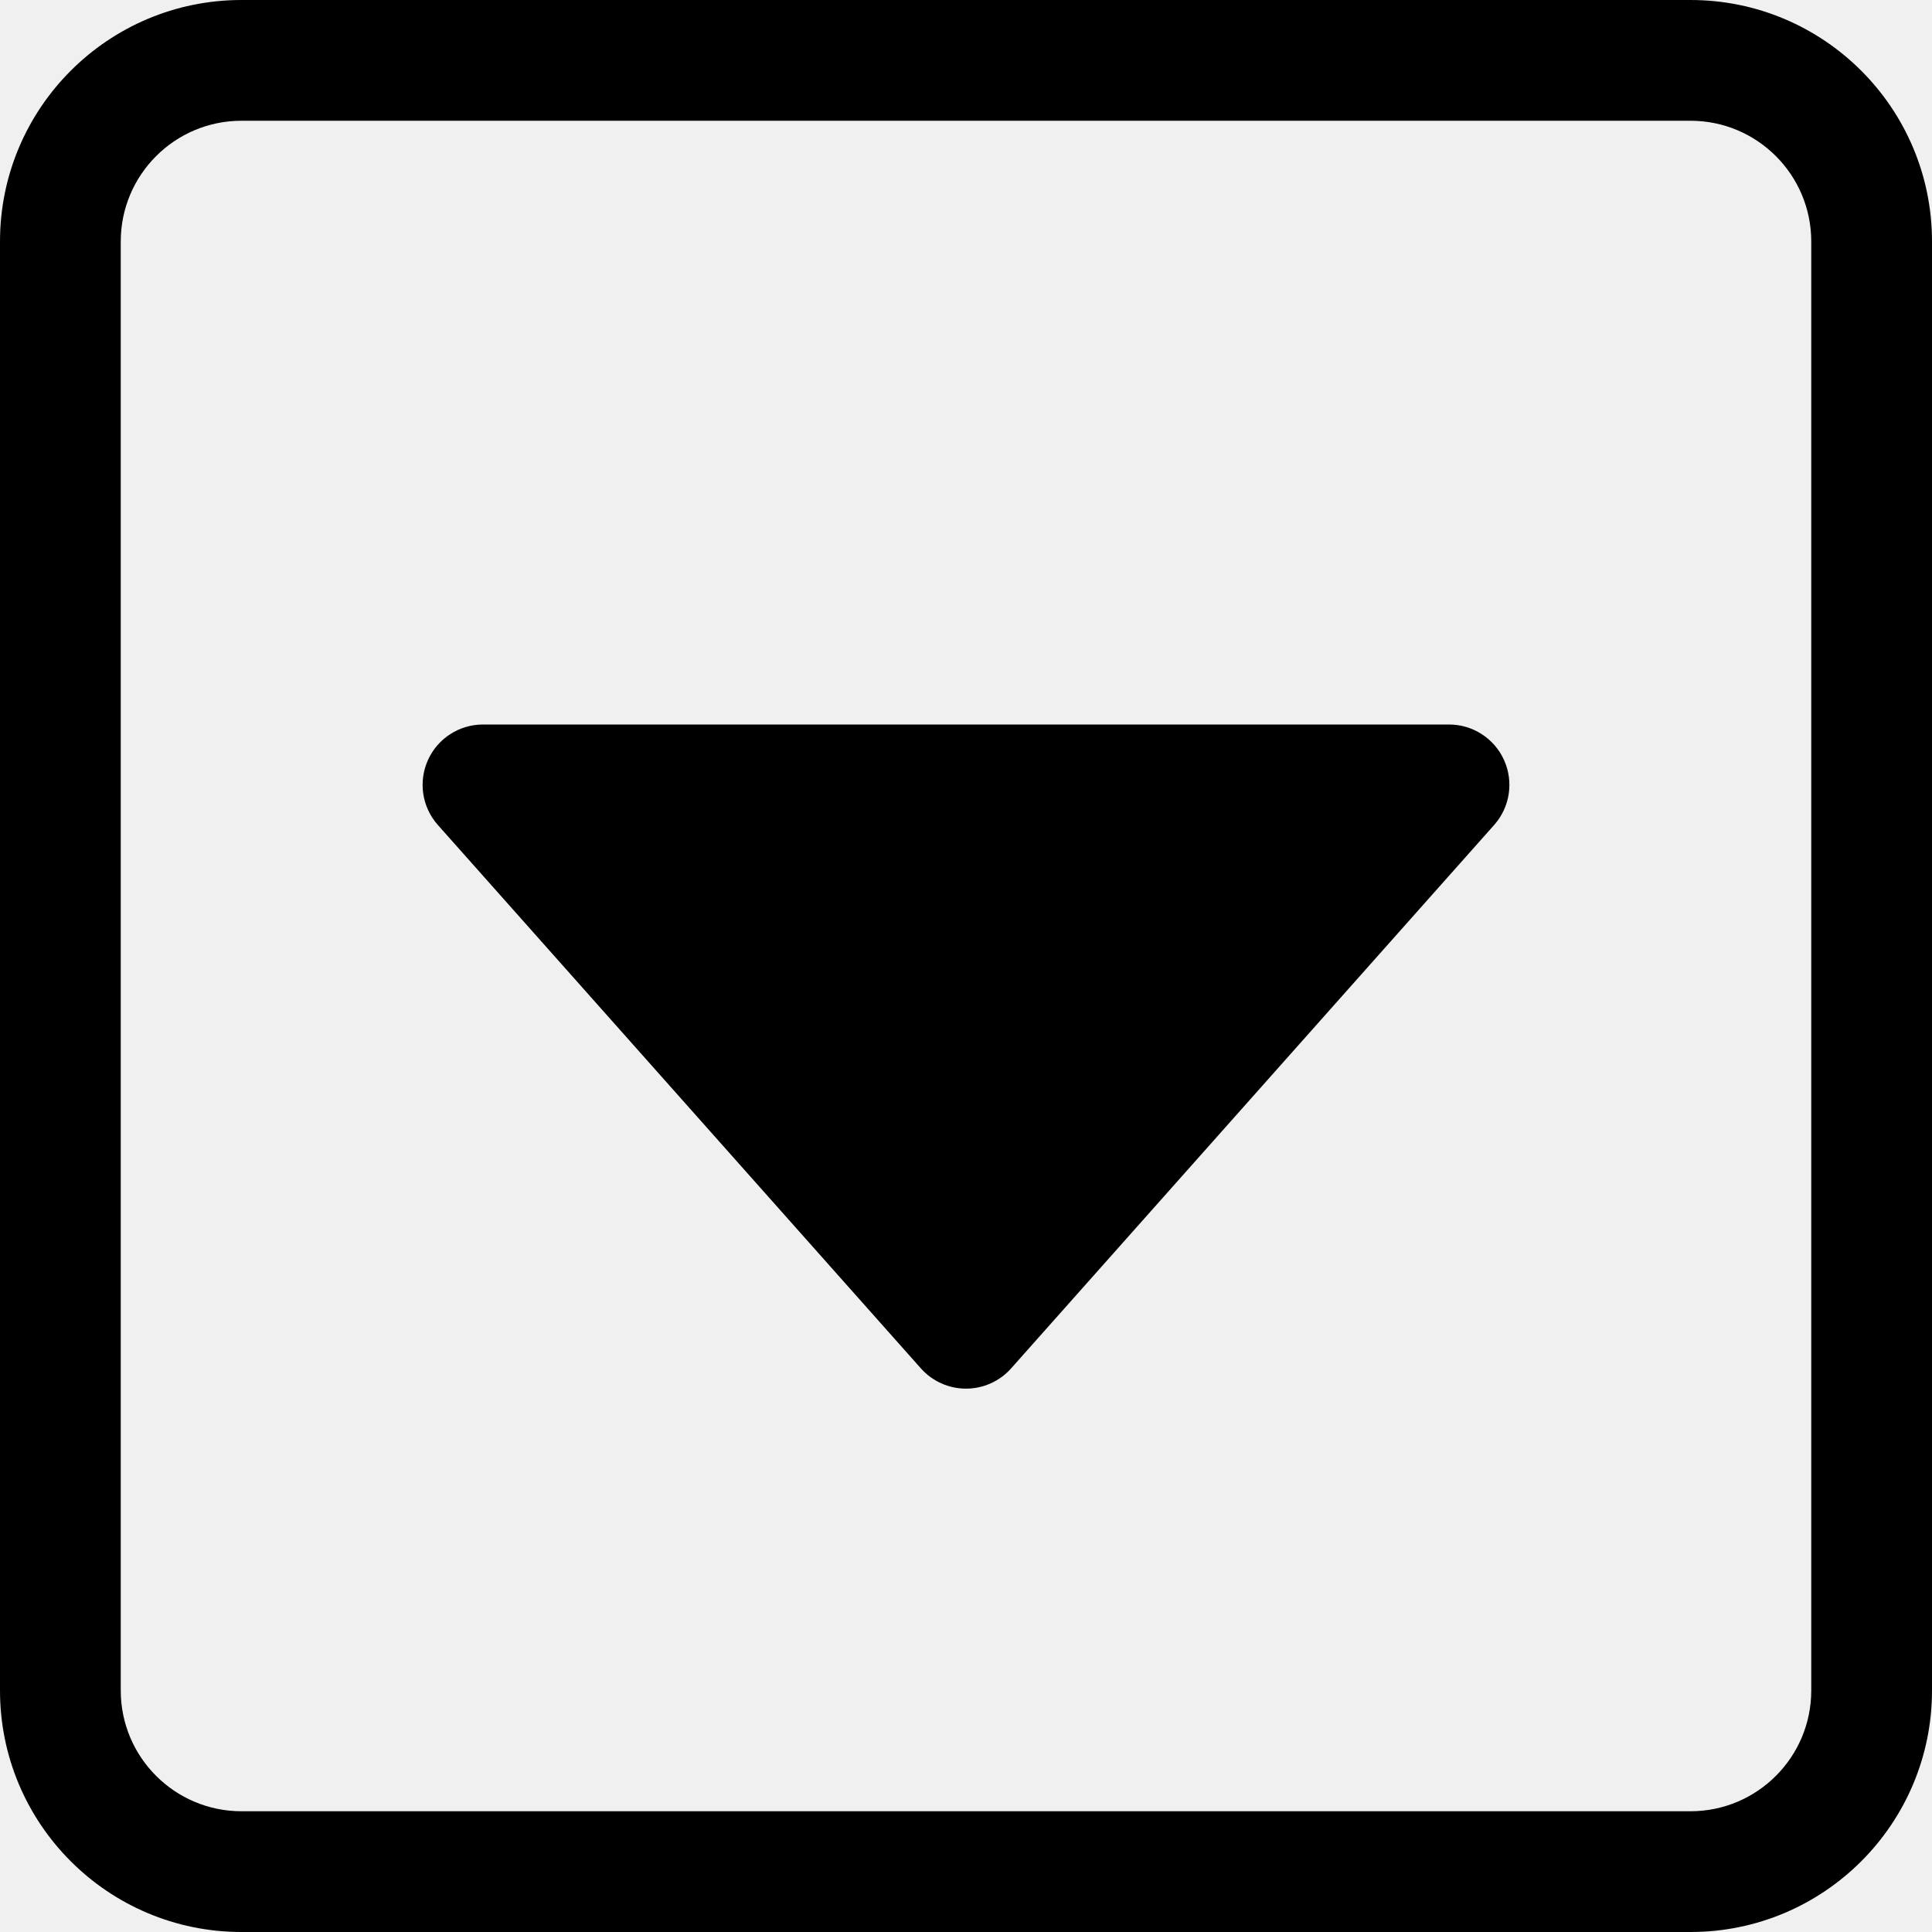
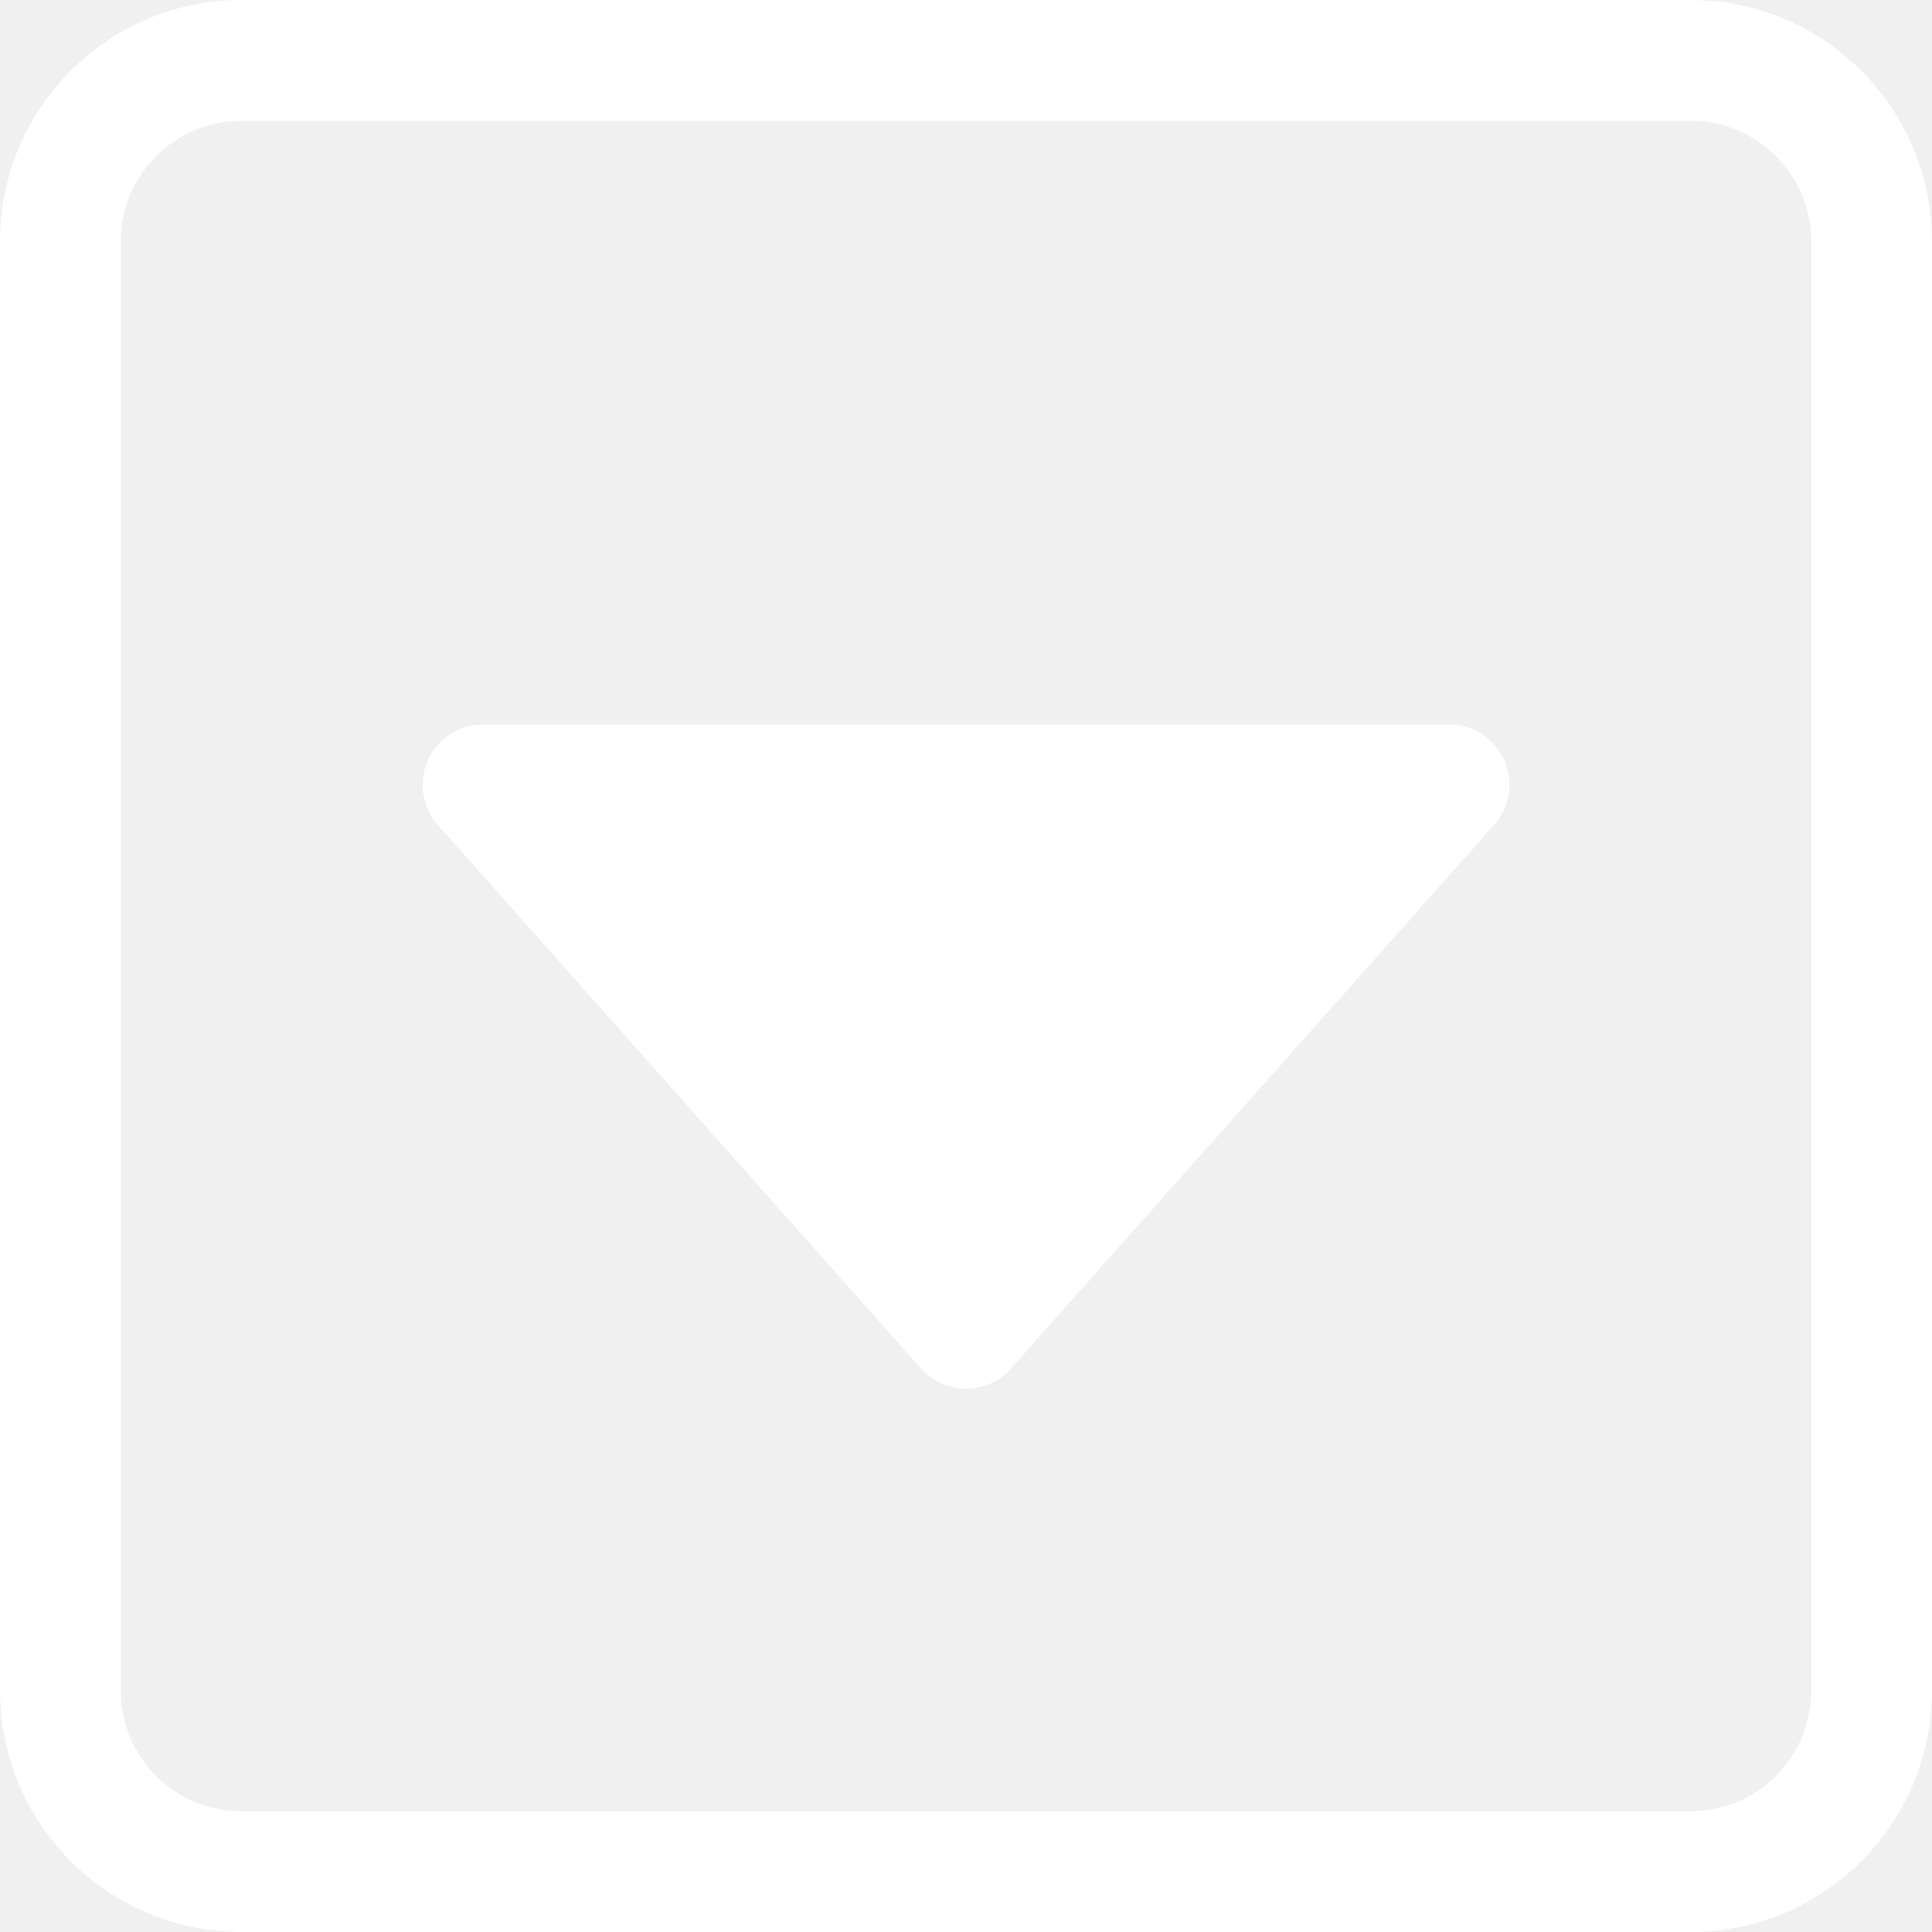
- <svg xmlns="http://www.w3.org/2000/svg" width="16" height="16" fill="currentColor" class="bi bi-caret-down-square" viewBox="0 0 16 16">
+ <svg xmlns="http://www.w3.org/2000/svg" width="16" height="16" fill="#ffffff" class="bi bi-caret-down-square" viewBox="0 0 16 16">
  <path d="M3.626 6.832A.5.5 0 0 1 4 6h8a.5.5 0 0 1 .374.832l-4 4.5a.5.5 0 0 1-.748 0l-4-4.5z" />
  <path d="M0 2a2 2 0 0 1 2-2h12a2 2 0 0 1 2 2v12a2 2 0 0 1-2 2H2a2 2 0 0 1-2-2V2zm15 0a1 1 0 0 0-1-1H2a1 1 0 0 0-1 1v12a1 1 0 0 0 1 1h12a1 1 0 0 0 1-1V2z" />
</svg>
